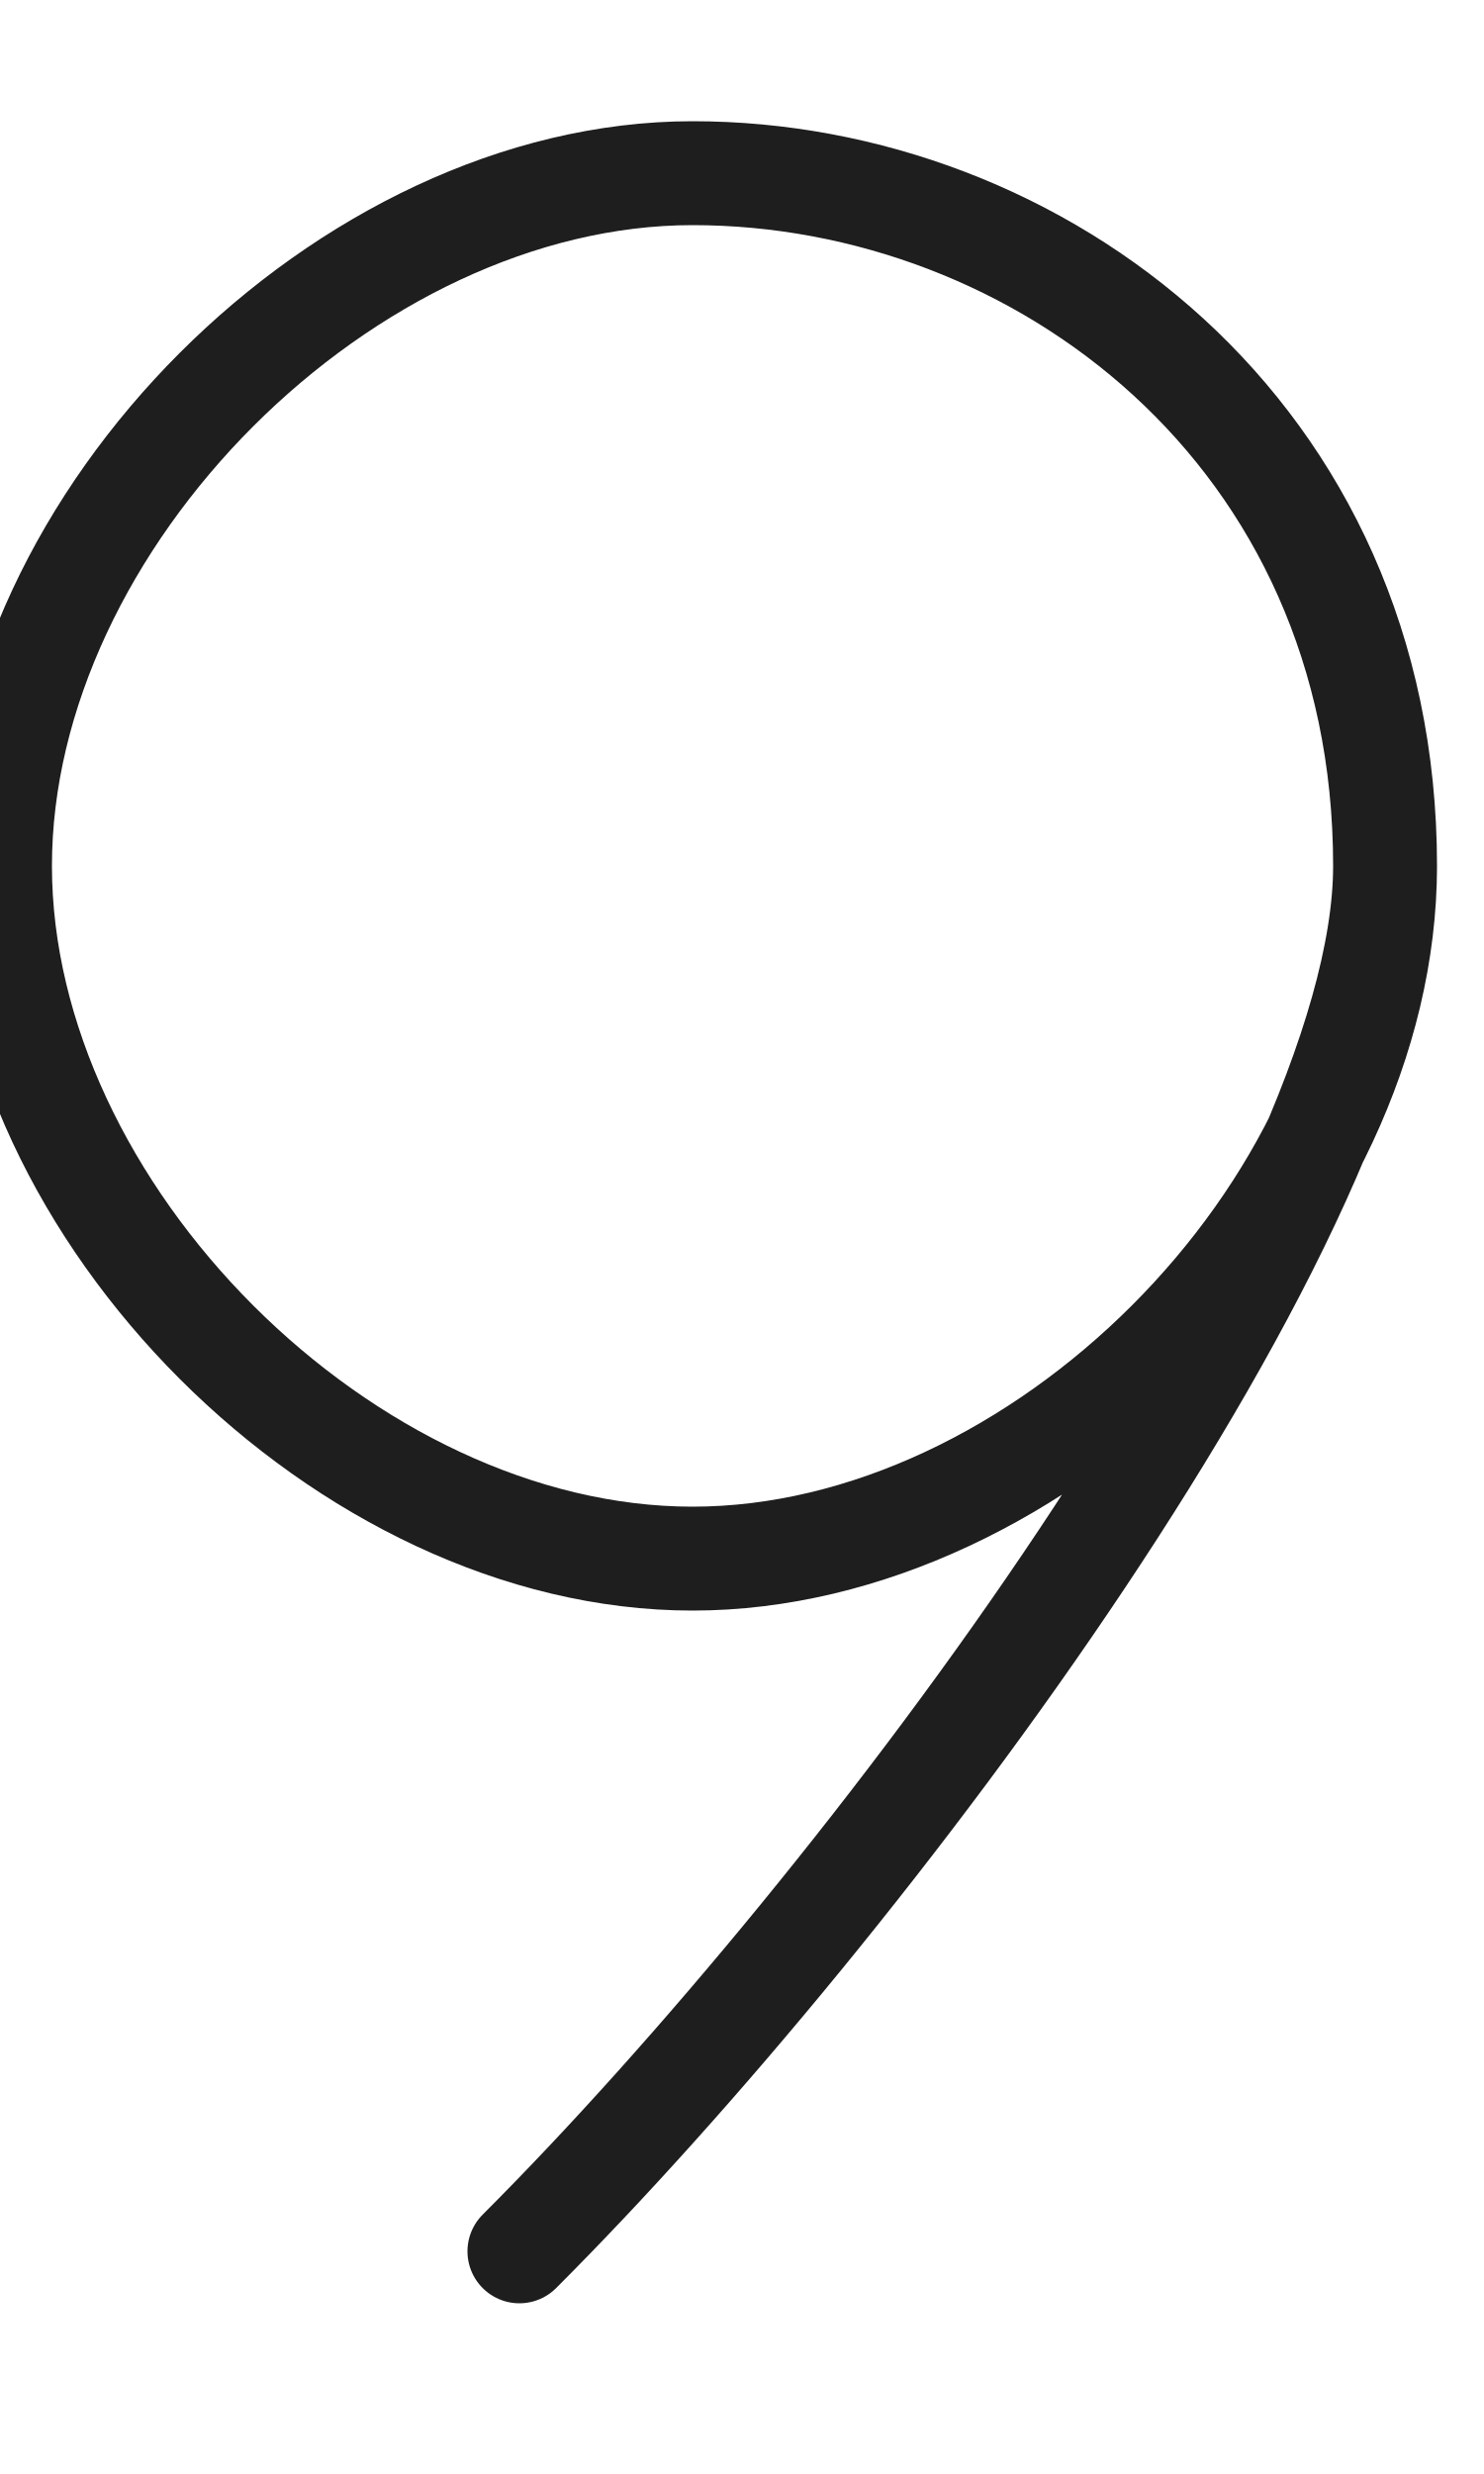
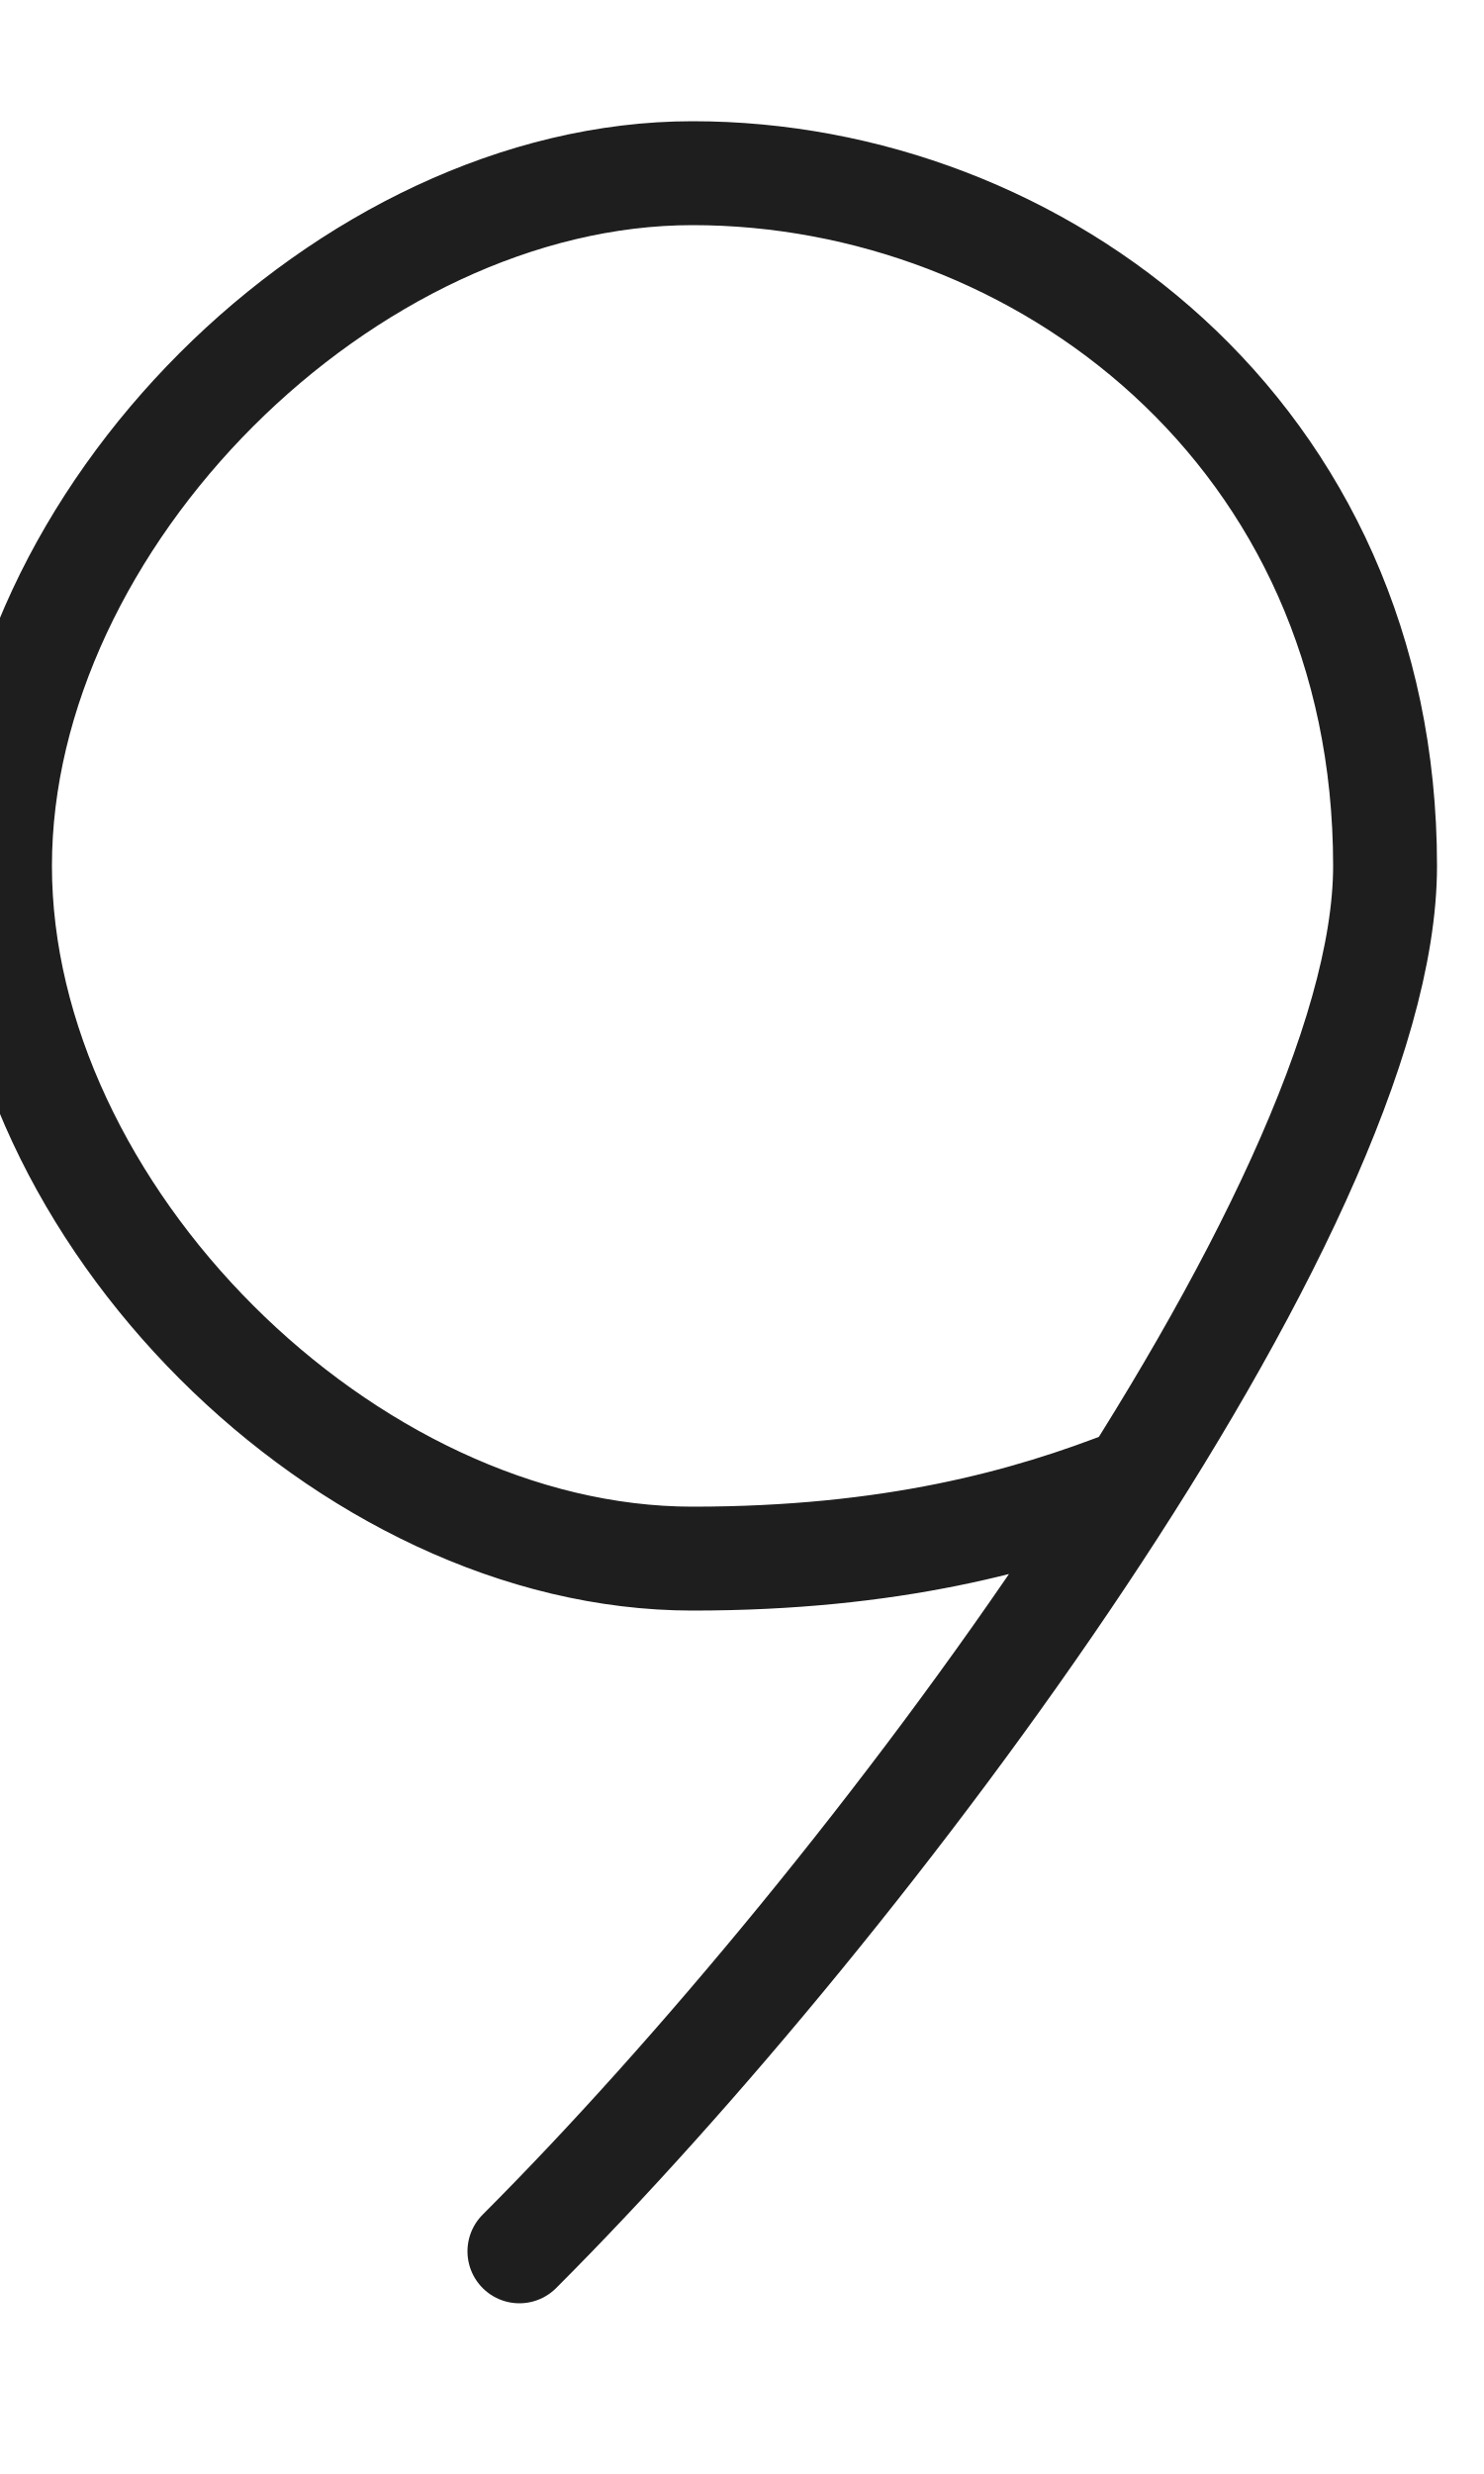
<svg xmlns="http://www.w3.org/2000/svg" viewBox="0 0 60 100" width="120" height="200">
-   <path id="kyu" d="M 56 35 C 56 17.5 42 7 28 7 C 14 7 0 21 0 35 C 0 49 14 63 28 63 C 42 63 56 49 56 35 C 56 49 35 77 21 91" fill="none" stroke="#1e1e1e" stroke-width="4.2" stroke-linecap="round" stroke-linejoin="round" />
+   <path id="kyu" d="M 21 91 C 35 77 56 49 56 35 C 56 17.5 42 7 28 7 C 14 7 0 21 0 35 C 0 49 14 63 28 63 C 36 63 41.5 61.5 45.8 59.8" fill="none" stroke="#1e1e1e" stroke-width="4.2" stroke-linecap="round" stroke-linejoin="round" />
</svg>
